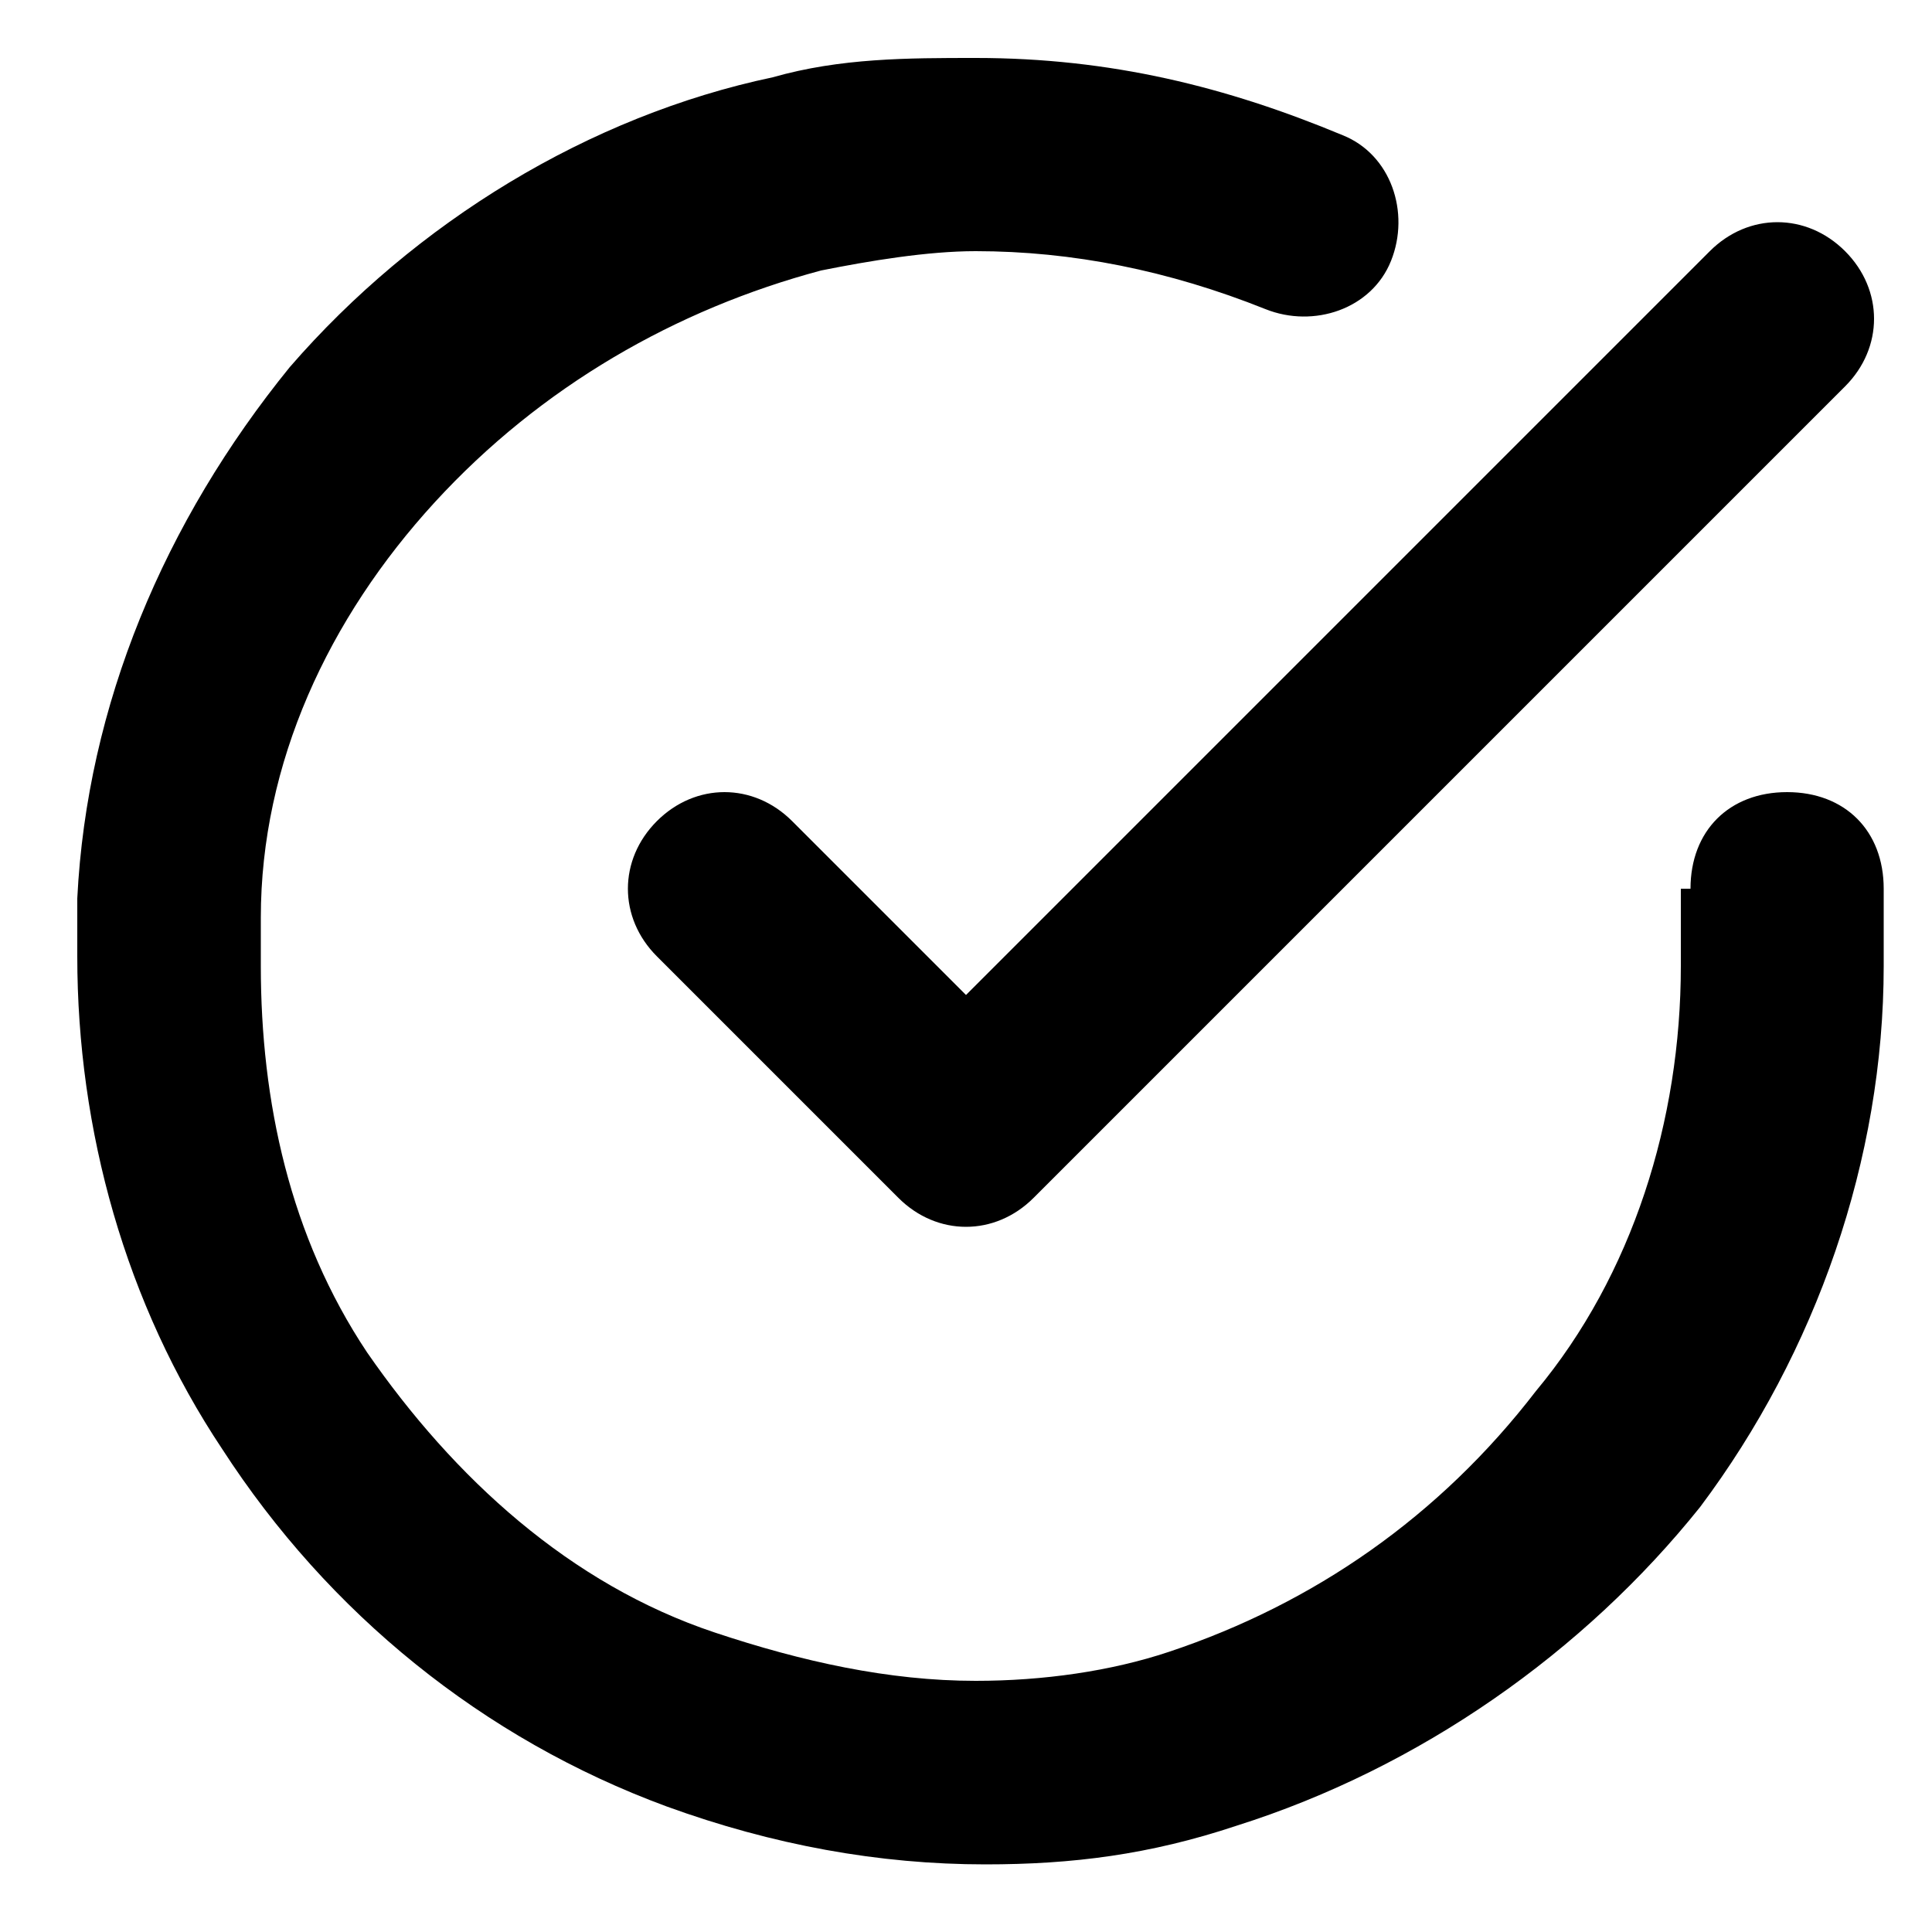
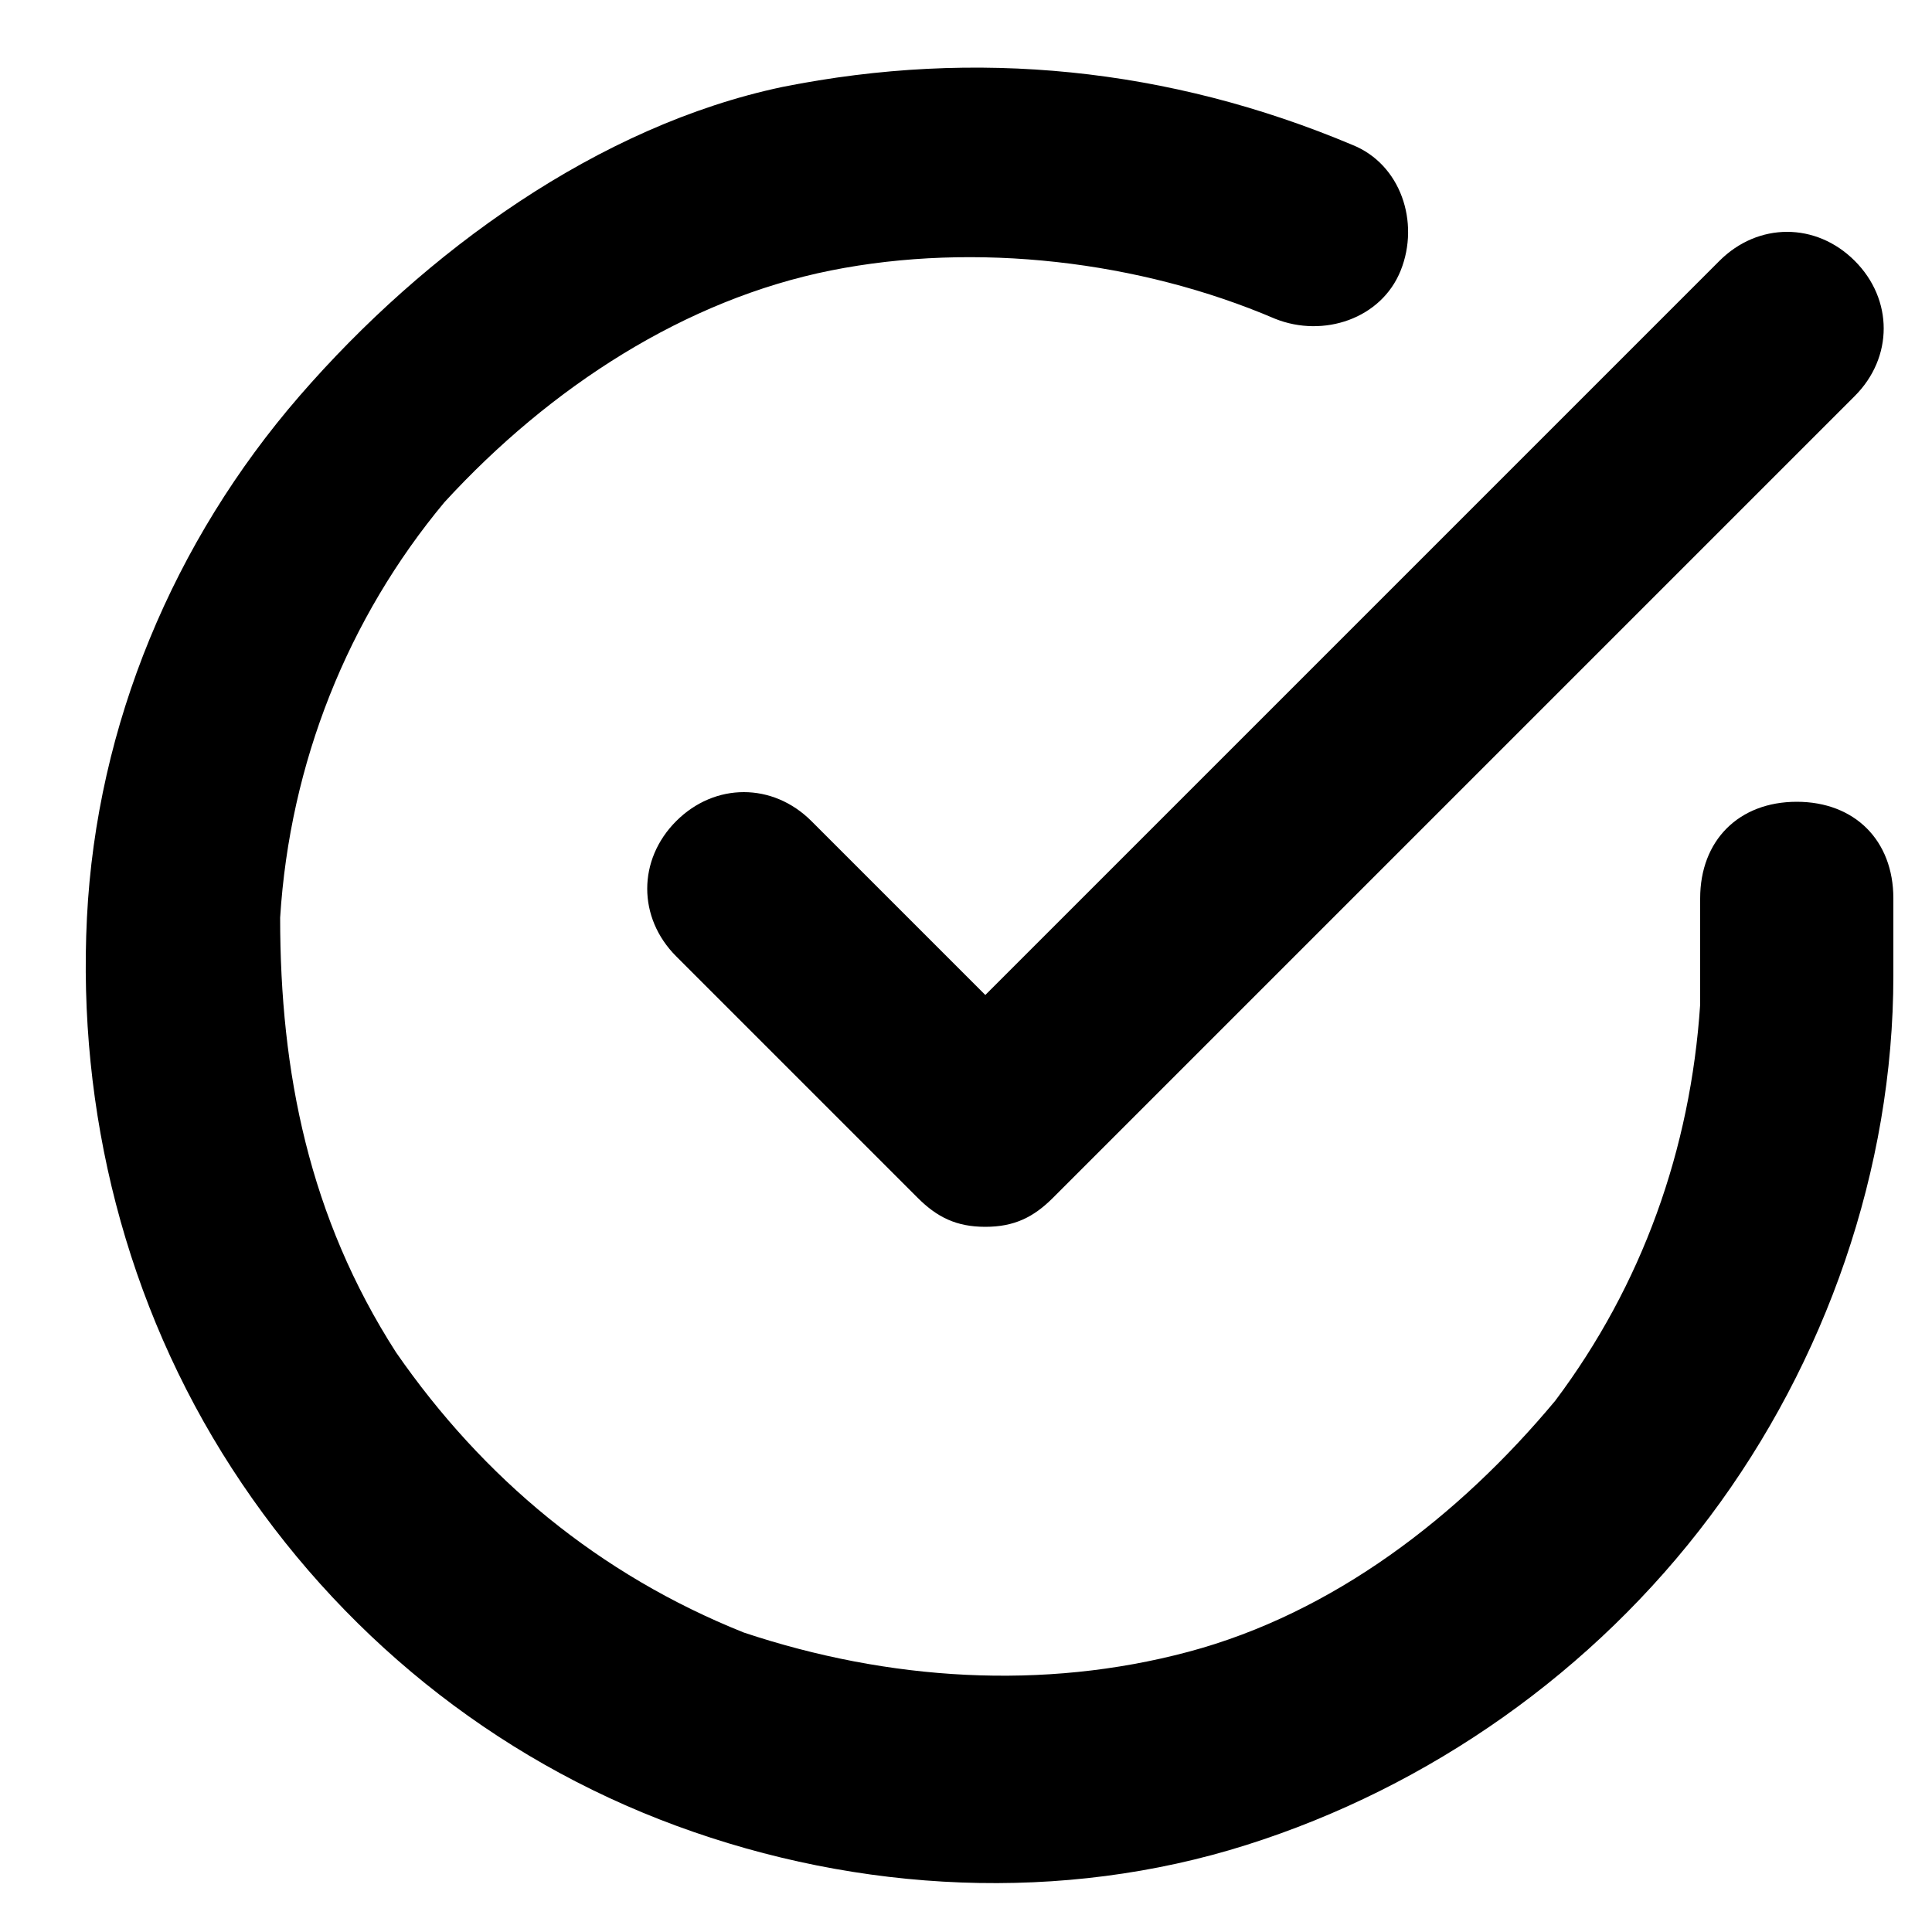
<svg xmlns="http://www.w3.org/2000/svg" id="check-circle" version="1.1" viewBox="0 0 20 20">
-   <path d="M17.4,9.2v.8c0,1.6-.5,3.2-1.5,4.4-1,1.3-2.3,2.2-3.8,2.7-.6.2-1.3.3-2,.3-.9,0-1.8-.2-2.7-.5-1.5-.5-2.7-1.6-3.6-2.9-.8-1.2-1.1-2.6-1.1-4,0-.2,0-.3,0-.5,0-1.6.7-3.1,1.8-4.3,1.1-1.2,2.5-2,4-2.4l-.2-1,.2,1c.5-.1,1.1-.2,1.6-.2,1,0,2,.2,3,.6.5.2,1.1,0,1.3-.5.2-.5,0-1.1-.5-1.3-1.2-.5-2.4-.8-3.8-.8-.7,0-1.4,0-2.1.2h0c-1.9.4-3.7,1.5-5,3-1.3,1.6-2.1,3.5-2.2,5.5,0,.2,0,.4,0,.6,0,1.8.5,3.6,1.5,5.1,1.1,1.7,2.7,3,4.6,3.7,1.1.4,2.2.6,3.3.6.9,0,1.7-.1,2.6-.4,1.9-.6,3.6-1.8,4.8-3.3,1.2-1.6,1.9-3.6,1.9-5.6v-.8c0-.6-.4-1-1-1s-1,.4-1,1ZM17.7,2.6l-7.7,7.7-1.8-1.8c-.4-.4-1-.4-1.4,0-.4.4-.4,1,0,1.4l2.5,2.5c.4.4,1,.4,1.4,0l8.4-8.4c.4-.4.4-1,0-1.4-.4-.4-1-.4-1.4,0Z" />
+   <path d="M8.1.9c2-.4,4-.2,5.9.6.5.2.7.8.5,1.3s-.8.7-1.3.5c-1.4-.6-3.1-.8-4.6-.5s-2.9,1.2-4,2.4c-1,1.2-1.6,2.7-1.7,4.3,0,1.6.3,3.1,1.2,4.5.9,1.3,2.1,2.3,3.6,2.9,1.5.5,3.1.6,4.6.2s2.8-1.4,3.8-2.6c.9-1.2,1.4-2.6,1.5-4.1v-1.1c0-.6.4-1,1-1s1,.4,1,1v.8c0,2-.7,4-1.9,5.6-1.2,1.6-2.9,2.8-4.8,3.4-1.9.6-4,.5-5.9-.2s-3.5-2-4.6-3.7c-1.1-1.7-1.6-3.7-1.5-5.7s.9-3.9,2.2-5.4c1.3-1.5,3.1-2.8,5-3.2h0ZM17.8,2.7c.4-.4,1-.4,1.4,0s.4,1,0,1.4l-8.3,8.3c-.2.2-.4.3-.7.3s-.5-.1-.7-.3l-2.5-2.5c-.4-.4-.4-1,0-1.4s1-.4,1.4,0l1.8,1.8s7.6-7.6,7.6-7.6Z" />
</svg>
